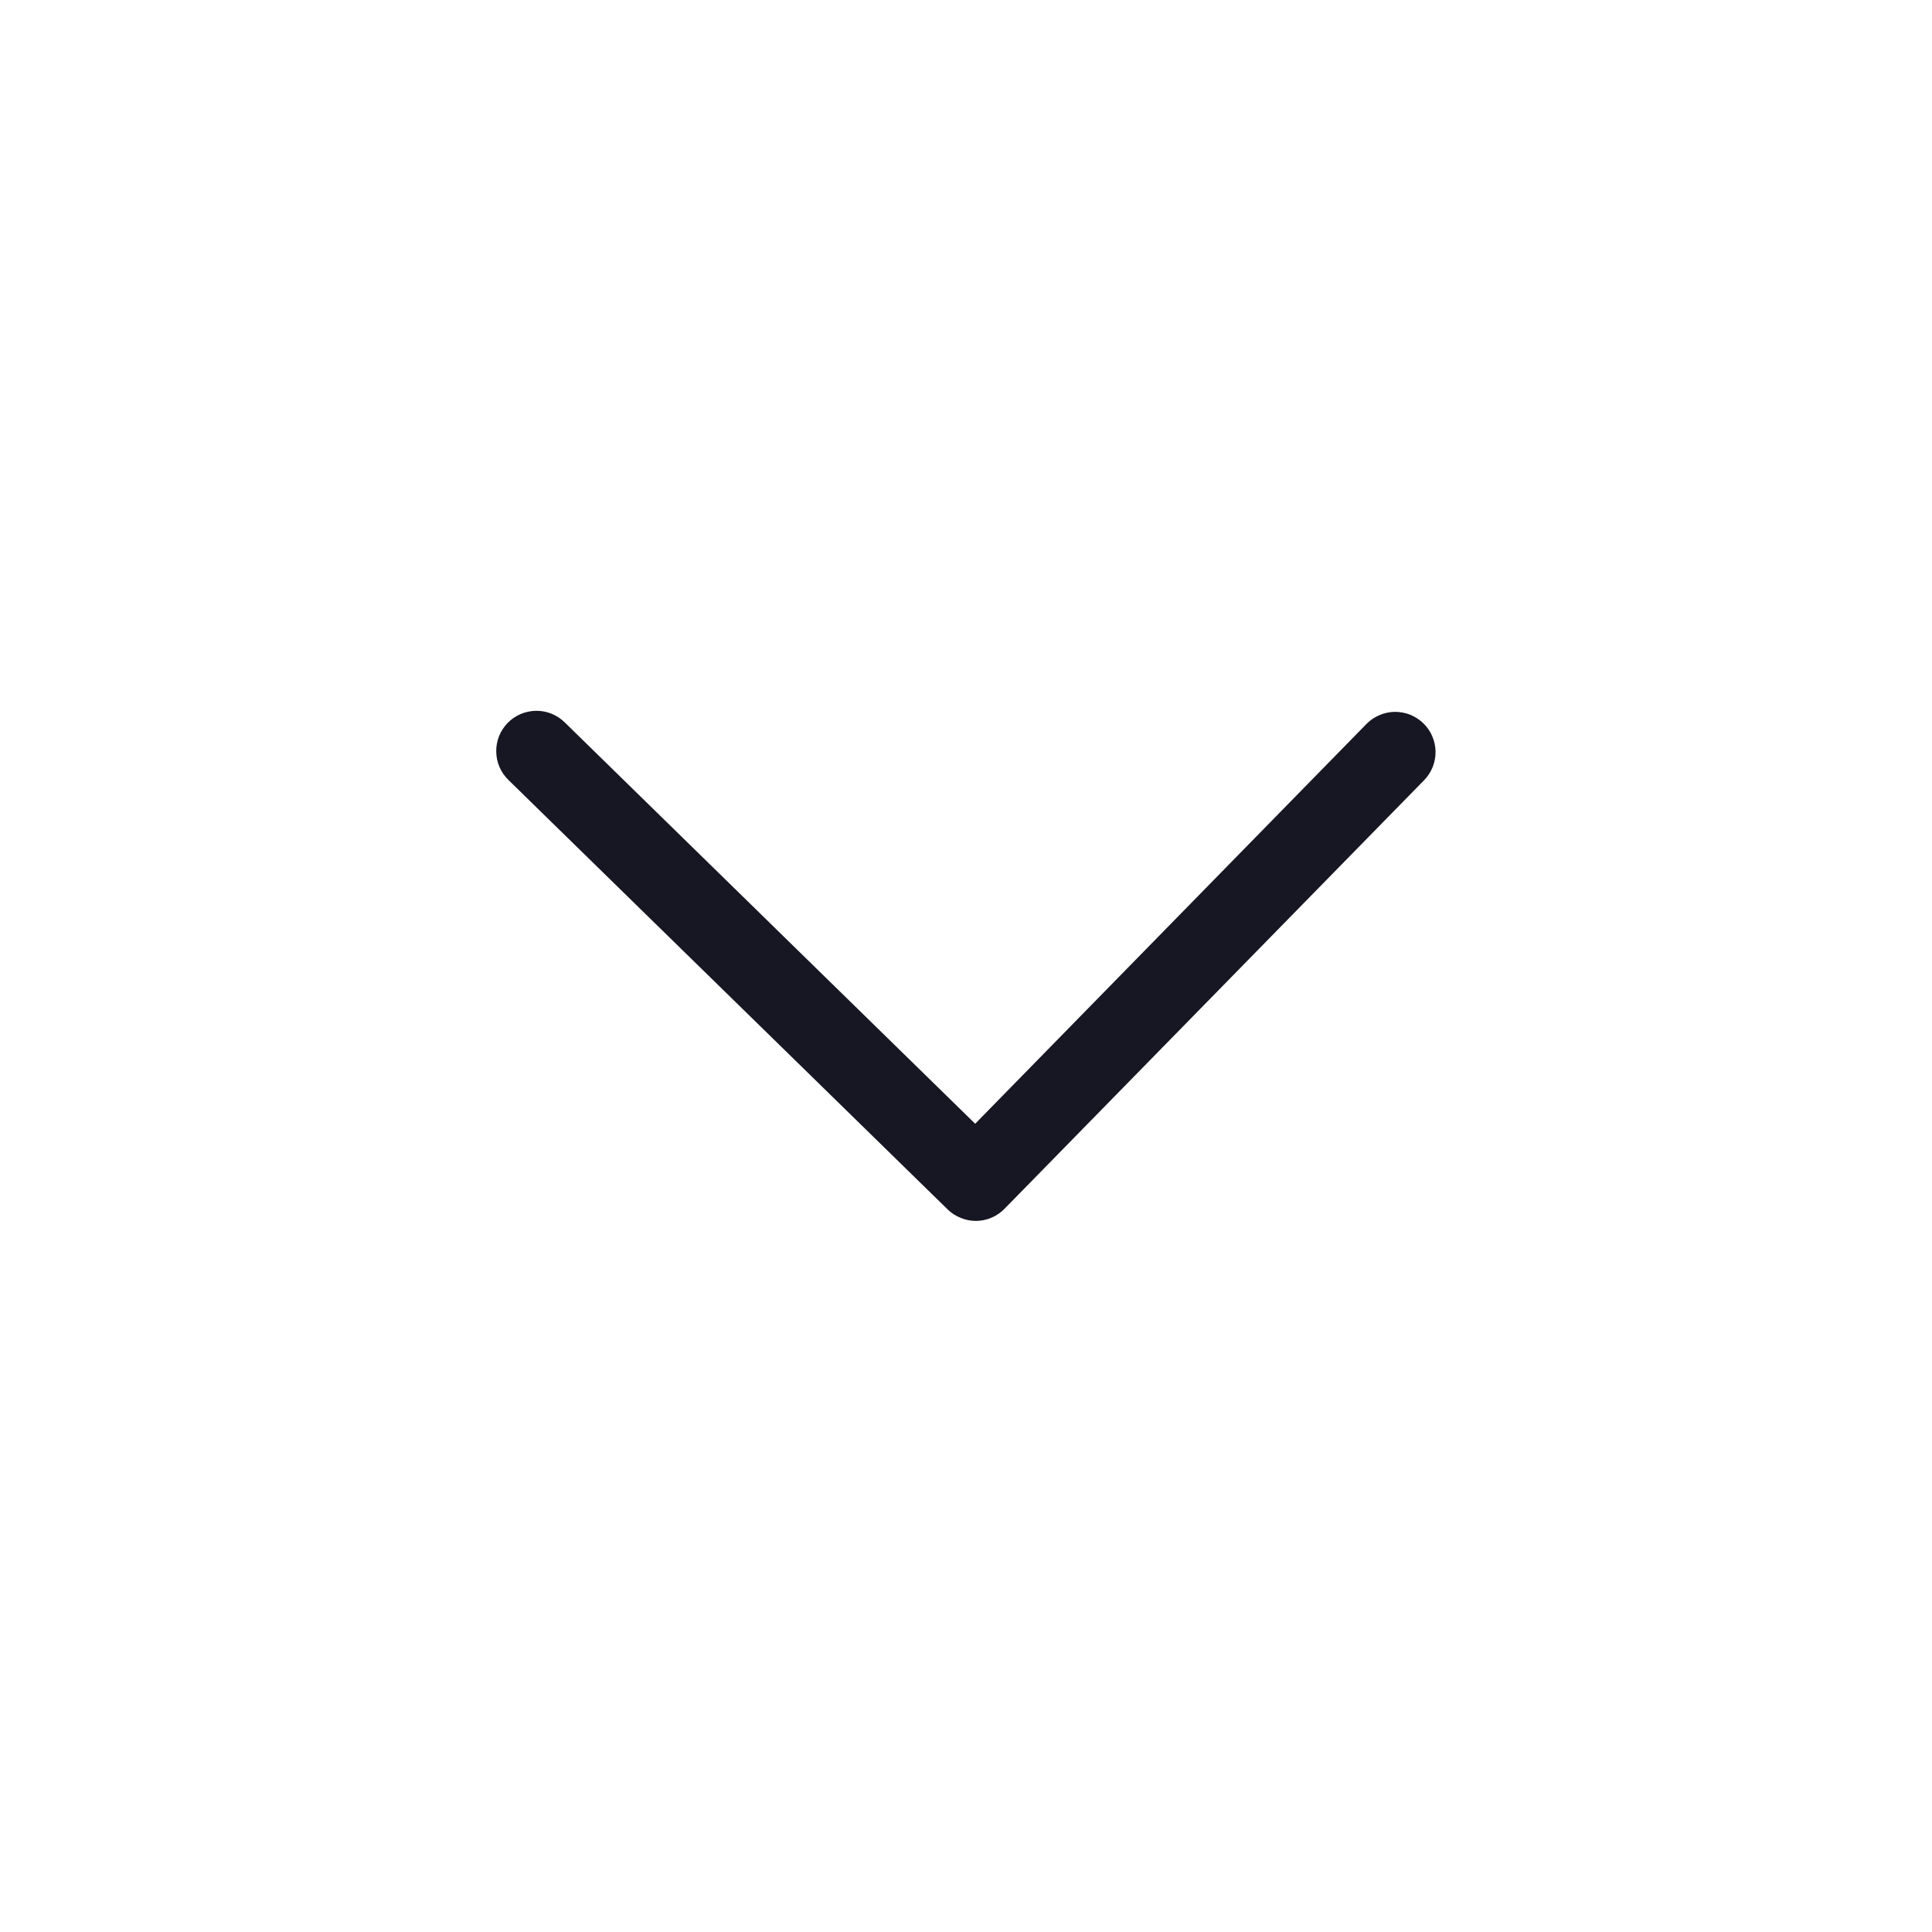
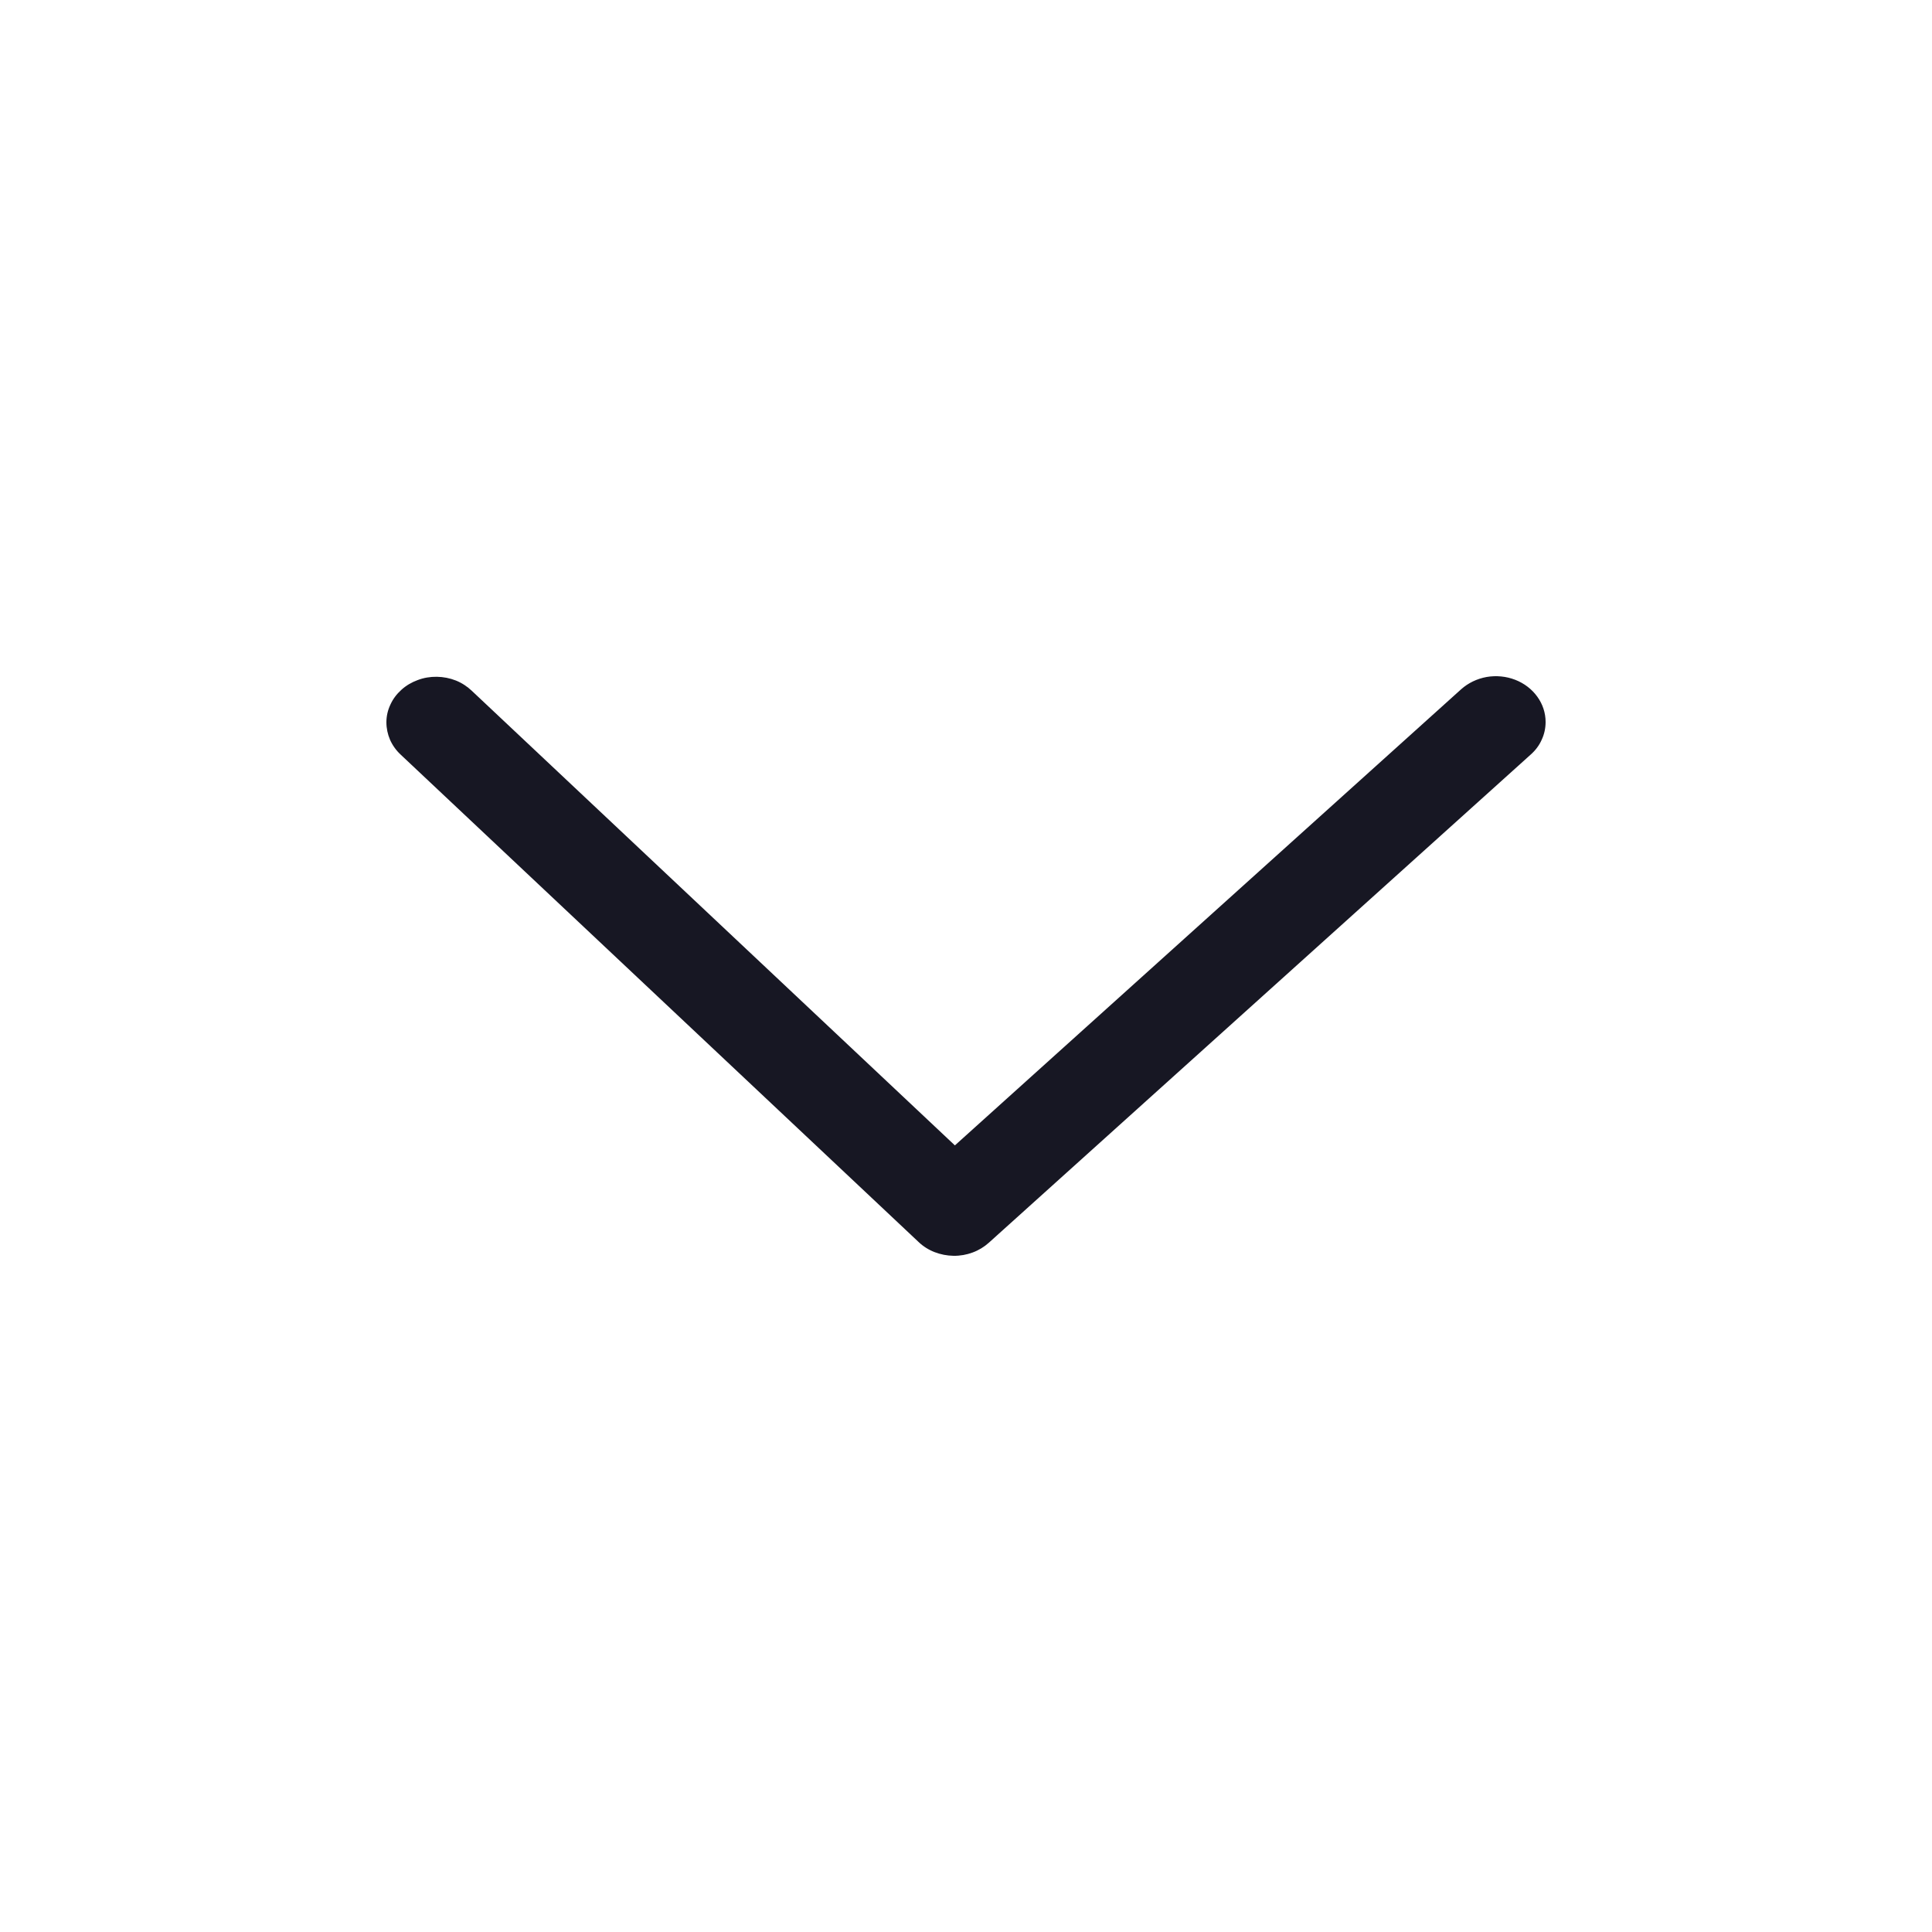
<svg xmlns="http://www.w3.org/2000/svg" width="20" height="20" viewBox="0 0 20 20" fill="none">
-   <path d="M14.735 7.488C14.696 7.45 14.65 7.42 14.599 7.399C14.548 7.379 14.494 7.369 14.439 7.369C14.384 7.37 14.331 7.381 14.28 7.403C14.23 7.424 14.184 7.455 14.146 7.494L10.095 11.633L5.848 7.48C5.809 7.441 5.762 7.41 5.711 7.389C5.66 7.368 5.606 7.358 5.551 7.358C5.496 7.359 5.441 7.37 5.391 7.391C5.34 7.413 5.294 7.444 5.256 7.483C5.217 7.523 5.187 7.569 5.166 7.621C5.146 7.672 5.136 7.726 5.137 7.781C5.138 7.837 5.149 7.891 5.171 7.941C5.193 7.992 5.225 8.037 5.265 8.076L9.81 12.52C9.849 12.558 9.895 12.588 9.946 12.608C9.997 12.629 10.051 12.639 10.106 12.639C10.161 12.638 10.215 12.627 10.265 12.605C10.315 12.584 10.361 12.552 10.399 12.513L14.742 8.077C14.78 8.038 14.81 7.992 14.831 7.941C14.851 7.89 14.861 7.836 14.861 7.781C14.86 7.726 14.848 7.672 14.827 7.622C14.806 7.572 14.774 7.526 14.735 7.488Z" fill="#171723" />
+   <path d="M15.126 7.135L9.885 11.857L4.885 7.152C4.838 7.107 4.782 7.07 4.72 7.045C4.657 7.02 4.59 7.007 4.522 7.006C4.454 7.005 4.387 7.016 4.324 7.04C4.261 7.063 4.203 7.097 4.155 7.141C4.106 7.185 4.067 7.237 4.041 7.295C4.014 7.352 4 7.414 4 7.477C4 7.539 4.013 7.601 4.038 7.659C4.064 7.717 4.102 7.77 4.15 7.814L9.509 12.857C9.556 12.902 9.613 12.938 9.675 12.962C9.737 12.986 9.804 12.999 9.871 13C9.939 13.001 10.006 12.989 10.068 12.966C10.131 12.943 10.188 12.908 10.236 12.865L15.845 7.812C15.895 7.768 15.934 7.716 15.96 7.657C15.987 7.599 16 7.537 16 7.474C16 7.38 15.97 7.289 15.914 7.212C15.858 7.134 15.778 7.073 15.685 7.037C15.592 7.001 15.489 6.991 15.39 7.008C15.29 7.026 15.199 7.07 15.126 7.135Z" fill="#171723" />
</svg>
